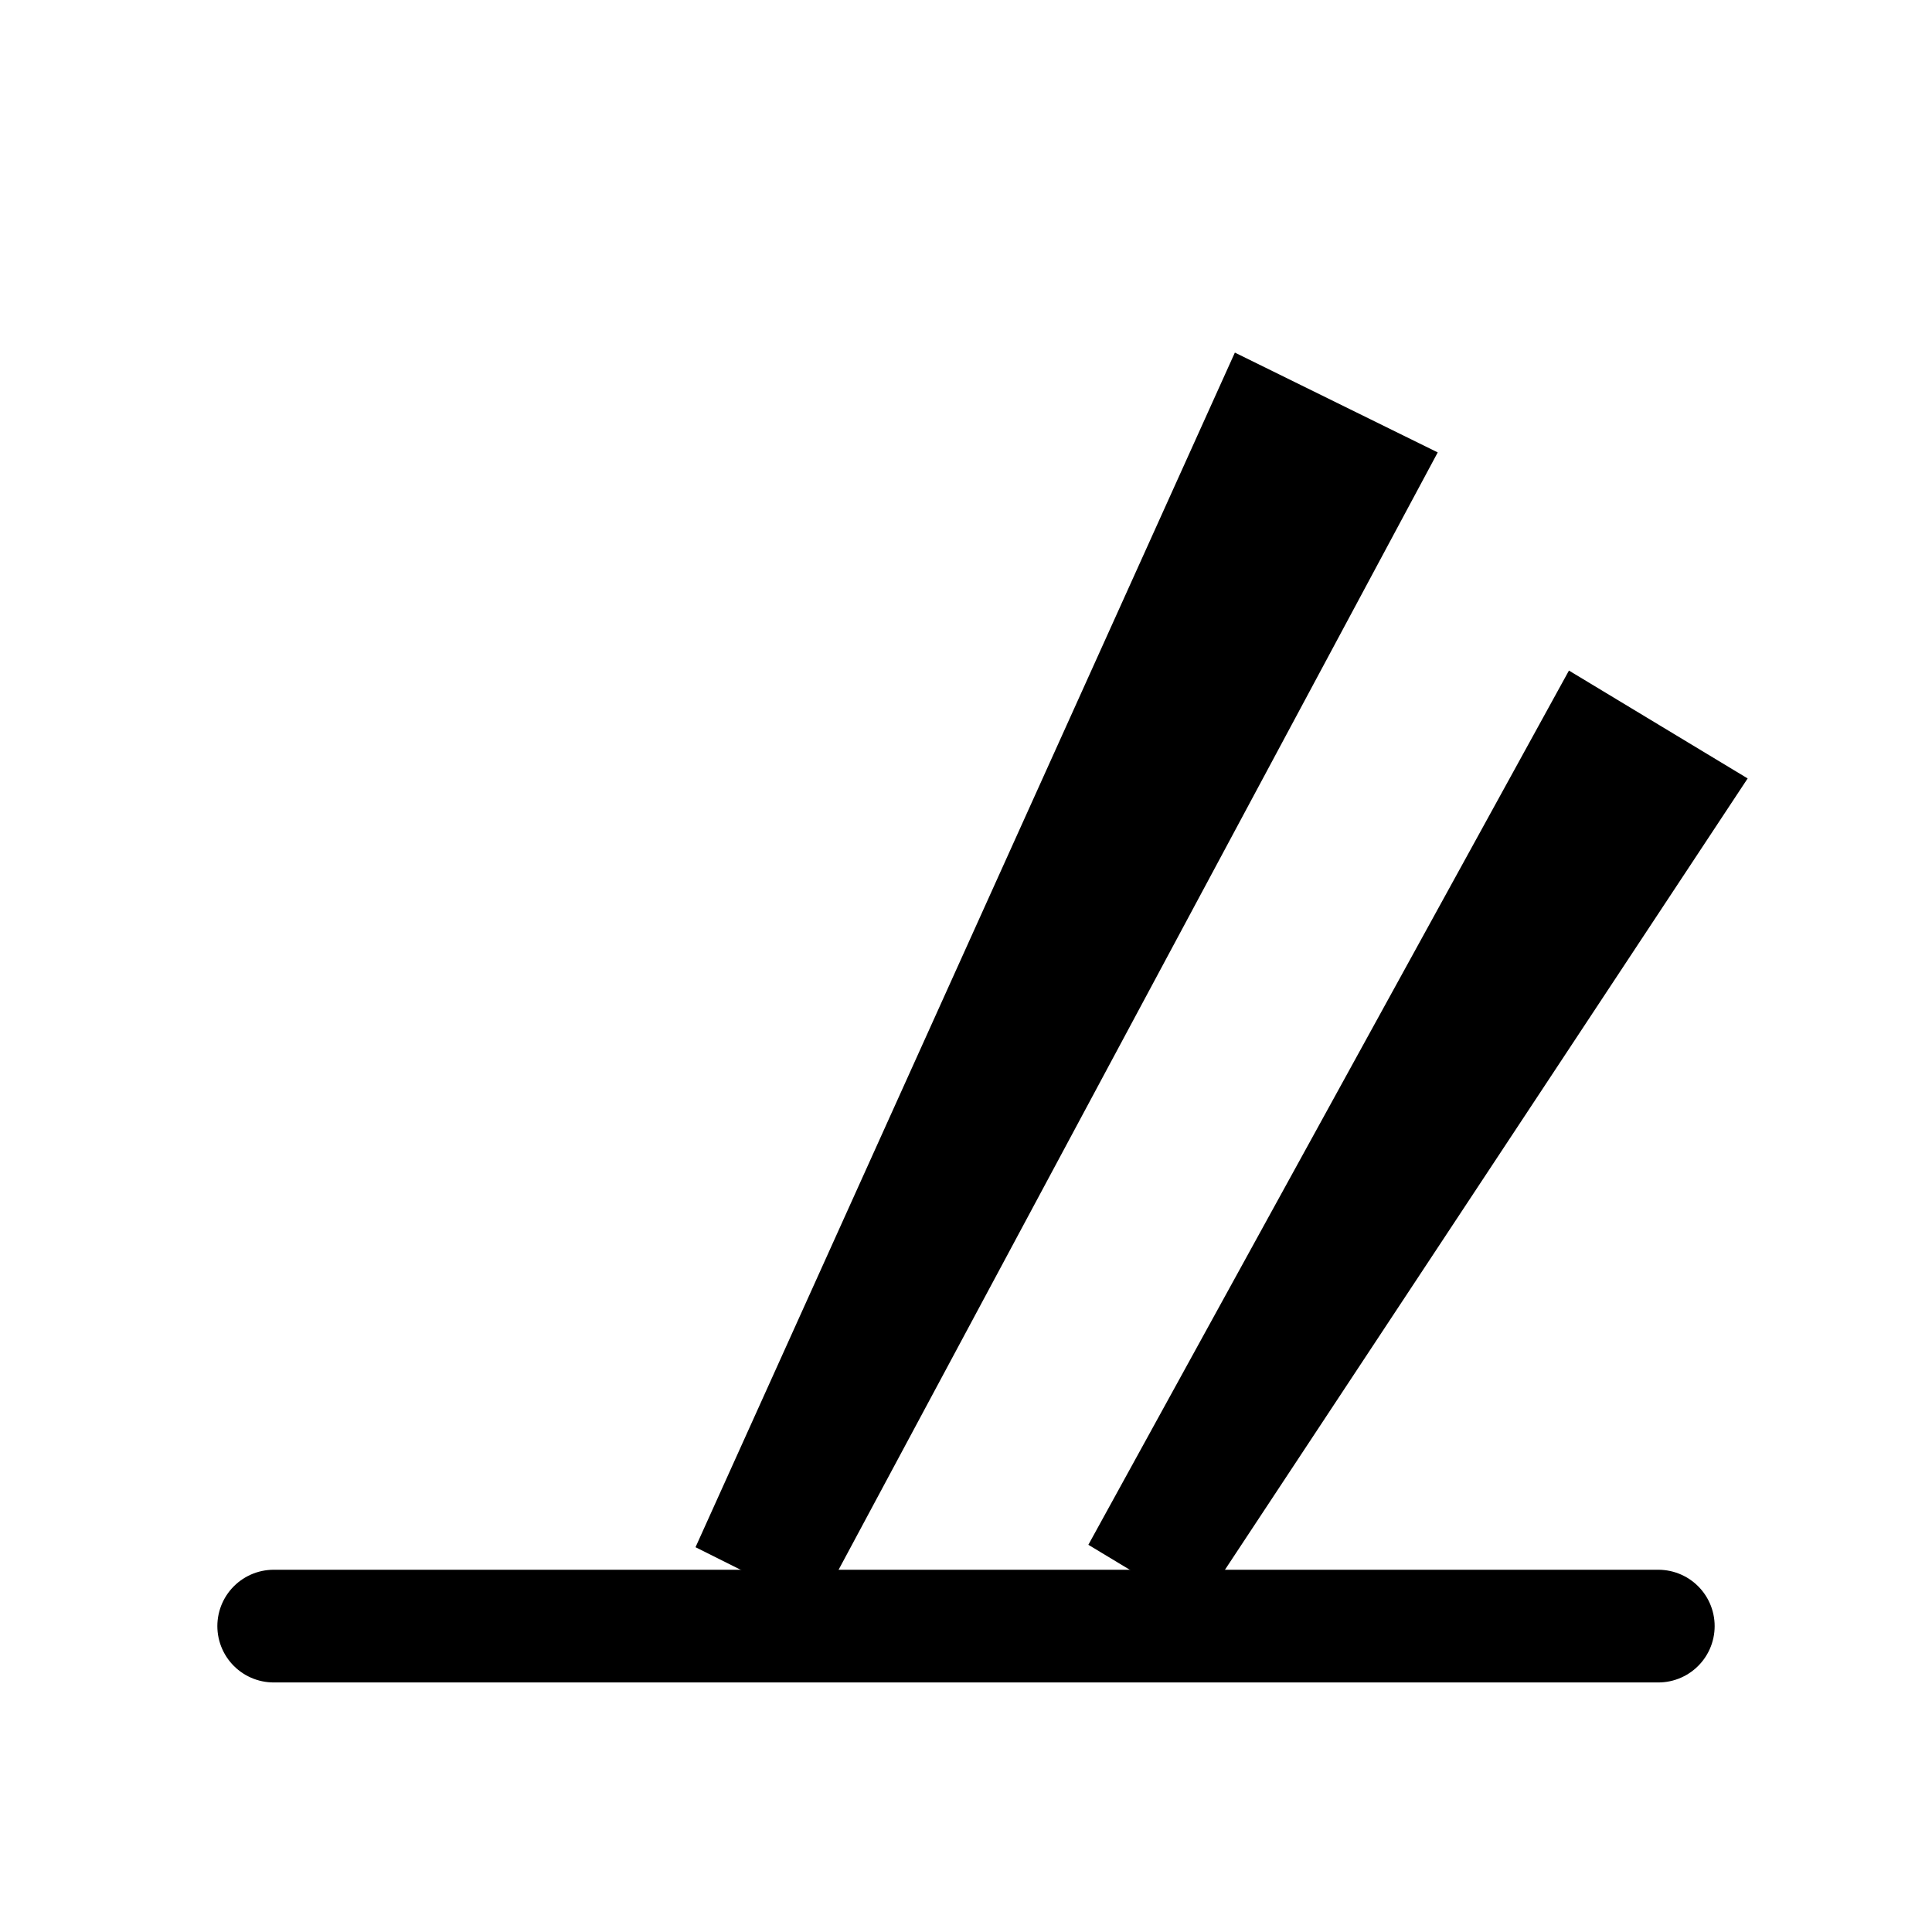
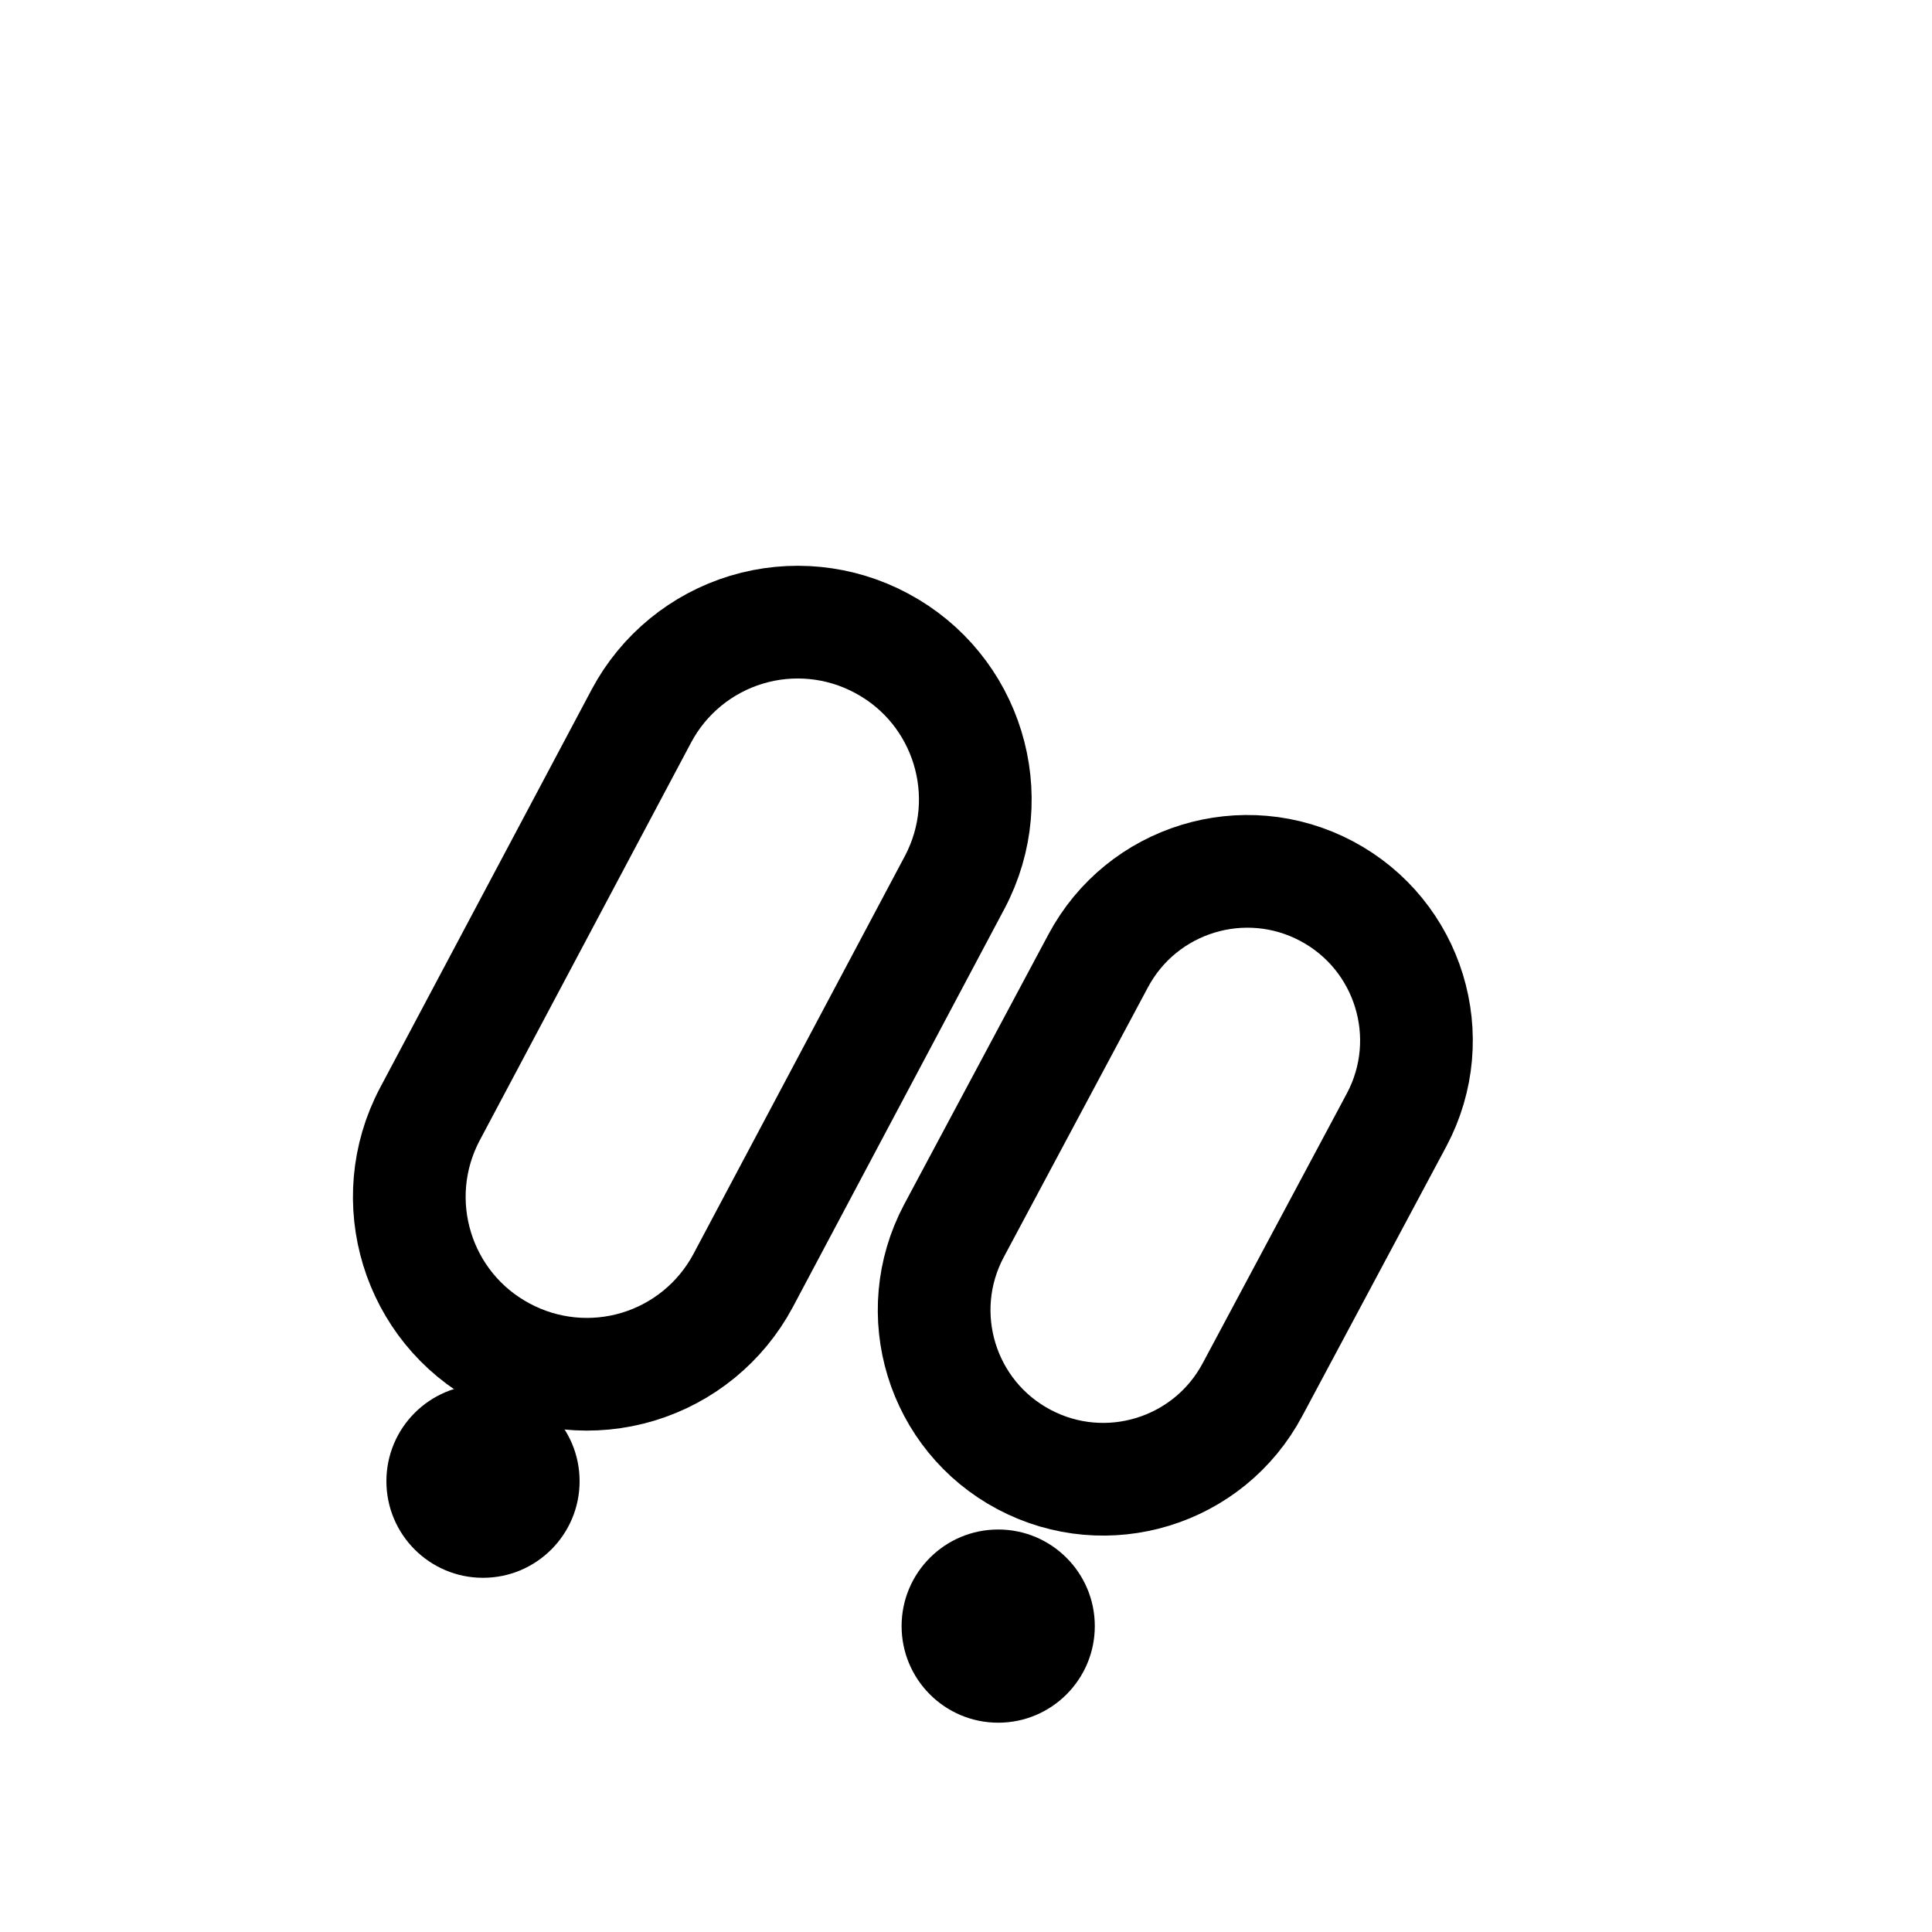
<svg xmlns="http://www.w3.org/2000/svg" viewBox="0 0 24 24" width="24" height="24" fill="none" stroke="currentColor" stroke-width="1.4" stroke-linecap="round" stroke-linejoin="round">
-   <path d="M3.4,20.2L20.6,20.2" />
-   <path d="M15.34,4.38L8.64,19.22L10.16,19.98L17.86,5.62Z M19.49,8.33L13.52,19.19L14.88,20.01L21.71,9.67Z" fill="currentColor" stroke="none" />
+   <path d="M10.95,7.99L10.95,7.99A2.2,2.2 0 0,1 11.86,10.96L9.23,15.91A2.2,2.2 0 0,1 6.25,16.81L6.25,16.81A2.2,2.2 0 0,1 5.34,13.84L7.97,8.89A2.2,2.2 0 0,1 10.95,7.99Z" />
+   <path d="M16.48,11.07L16.48,11.07A2.1,2.1 0 0,1 17.35,13.91L15.56,17.26A2.1,2.1 0 0,1 12.72,18.13L12.72,18.13A2.1,2.1 0 0,1 11.85,15.29L13.64,11.94A2.1,2.1 0 0,1 16.48,11.07Z" />
+   <path d="M4.8,18.4A1.2,1.2 0 1,0 7.2,18.4A1.2,1.2 0 1,0 4.8,18.4Z M11.2,20.2A1.2,1.2 0 1,0 13.6,20.2A1.2,1.2 0 1,0 11.2,20.2Z" fill="currentColor" stroke="none" />
</svg>
